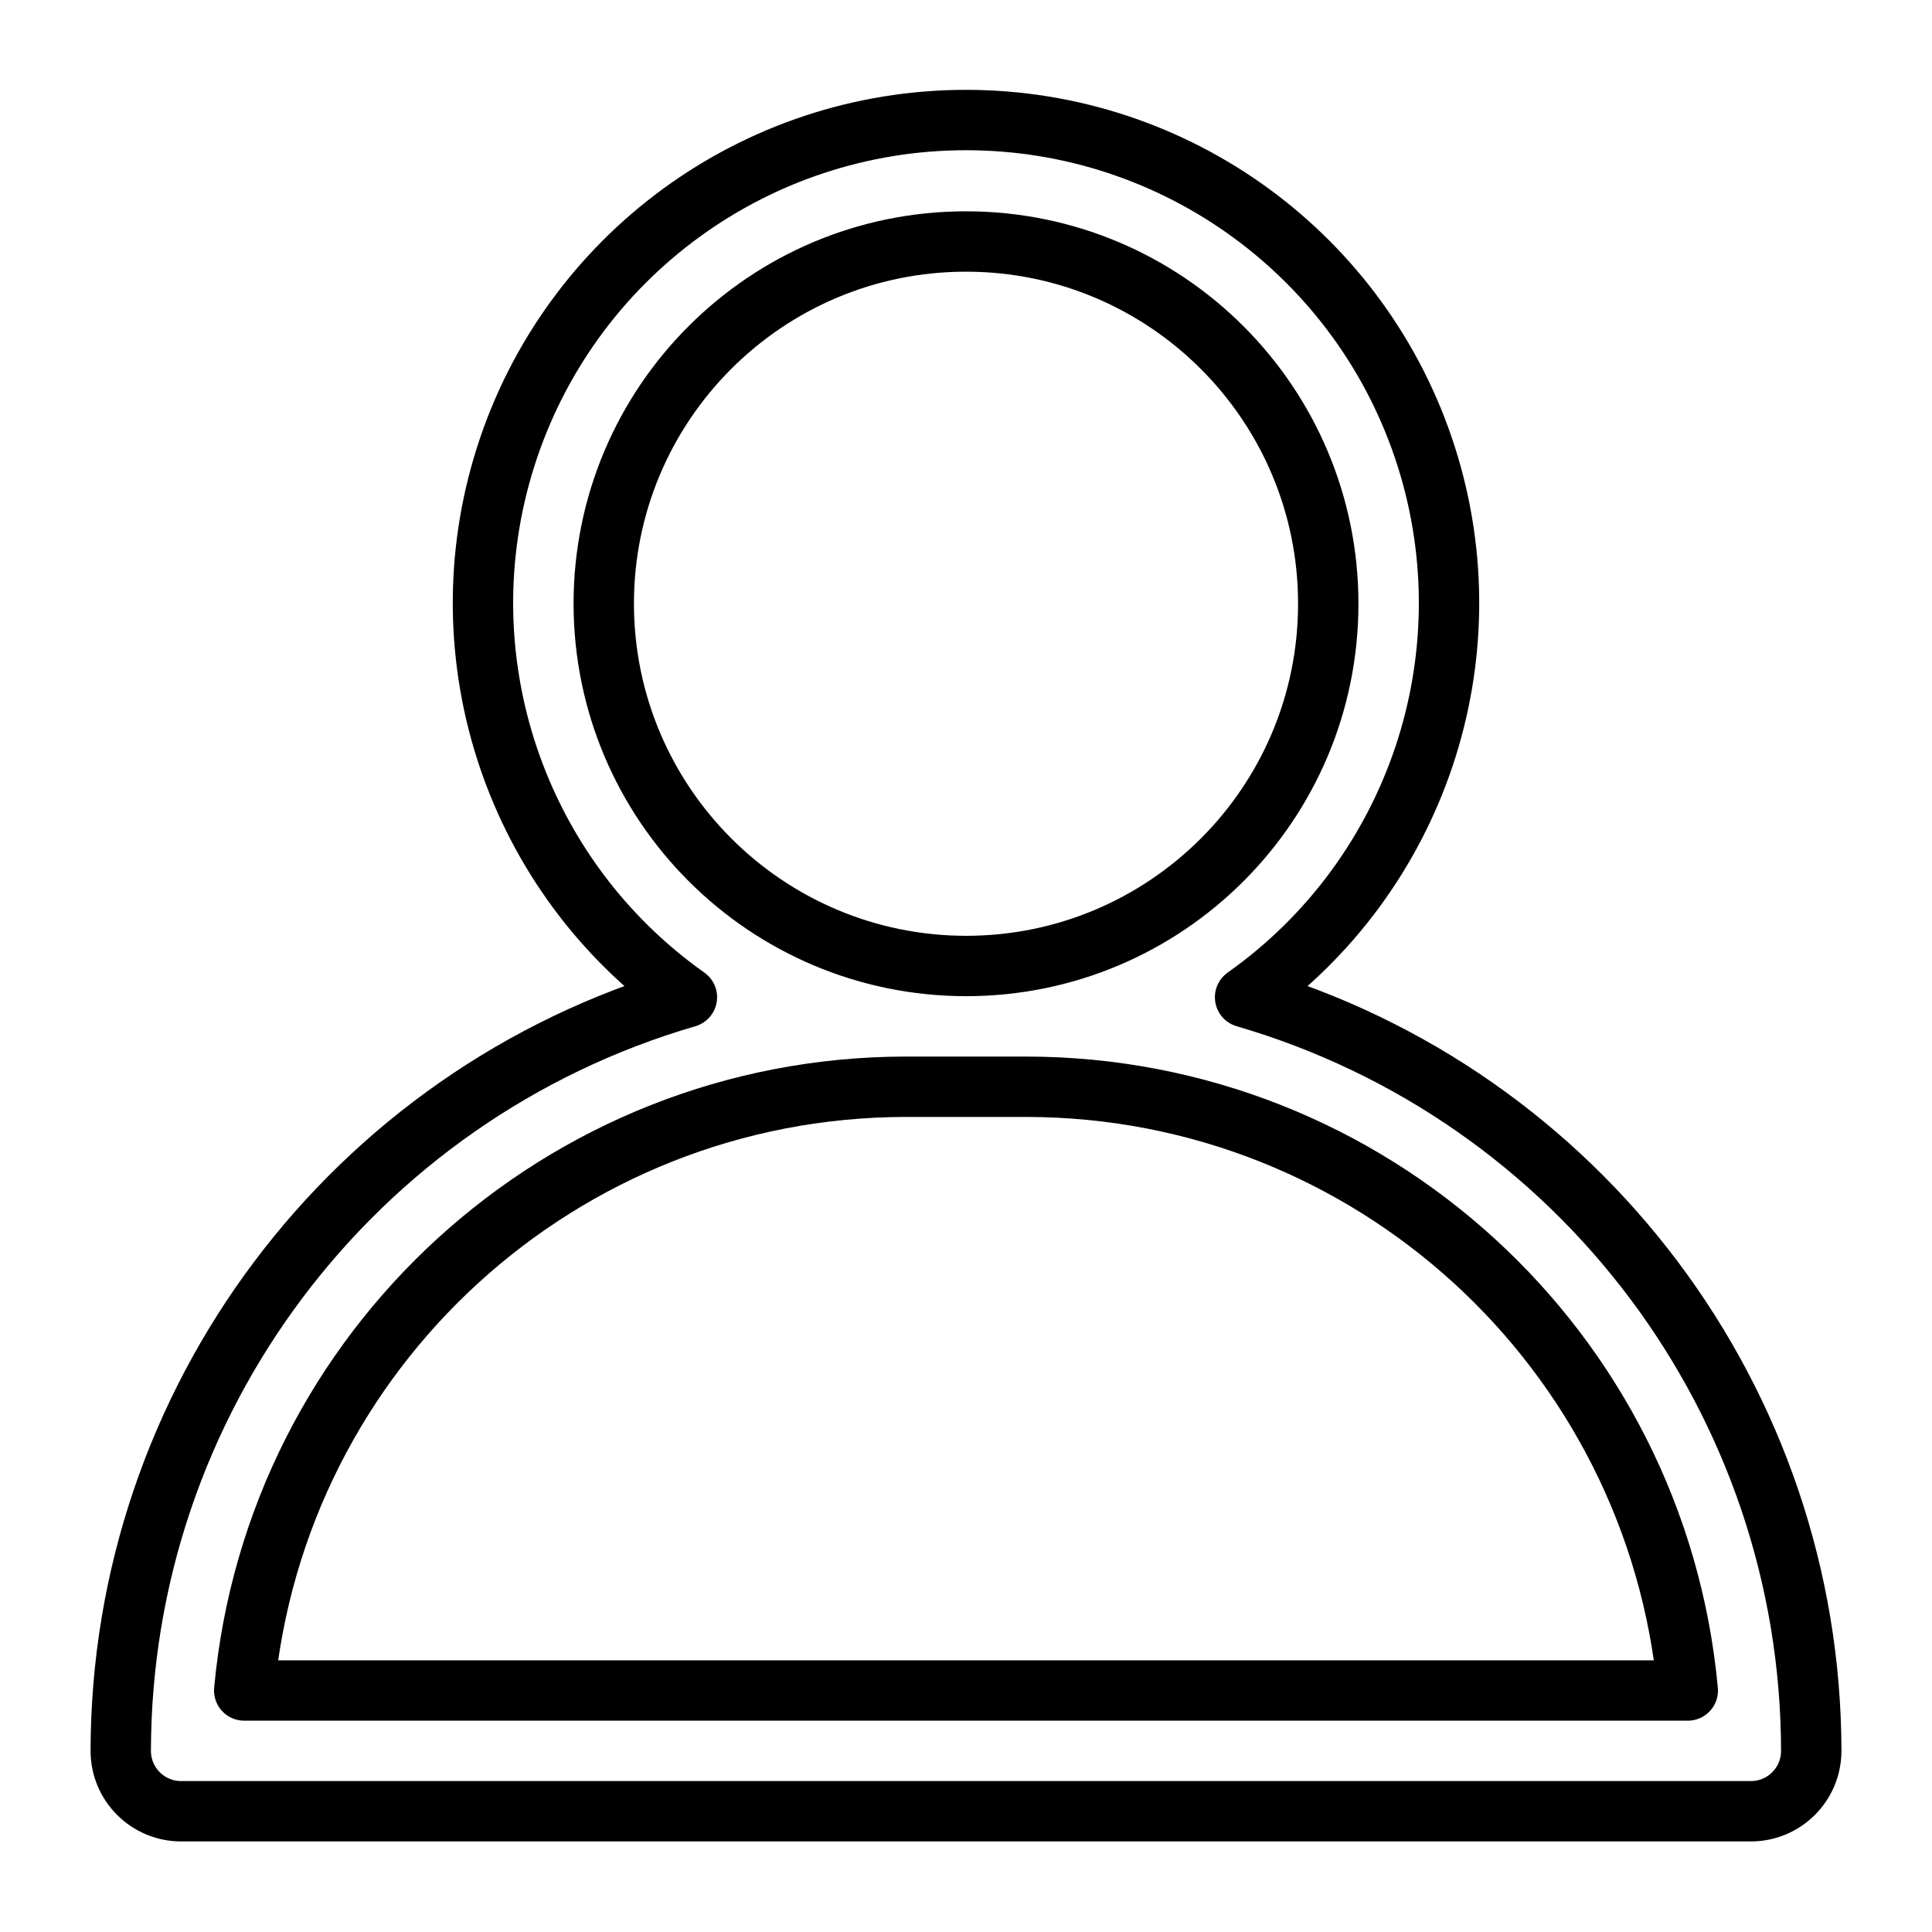
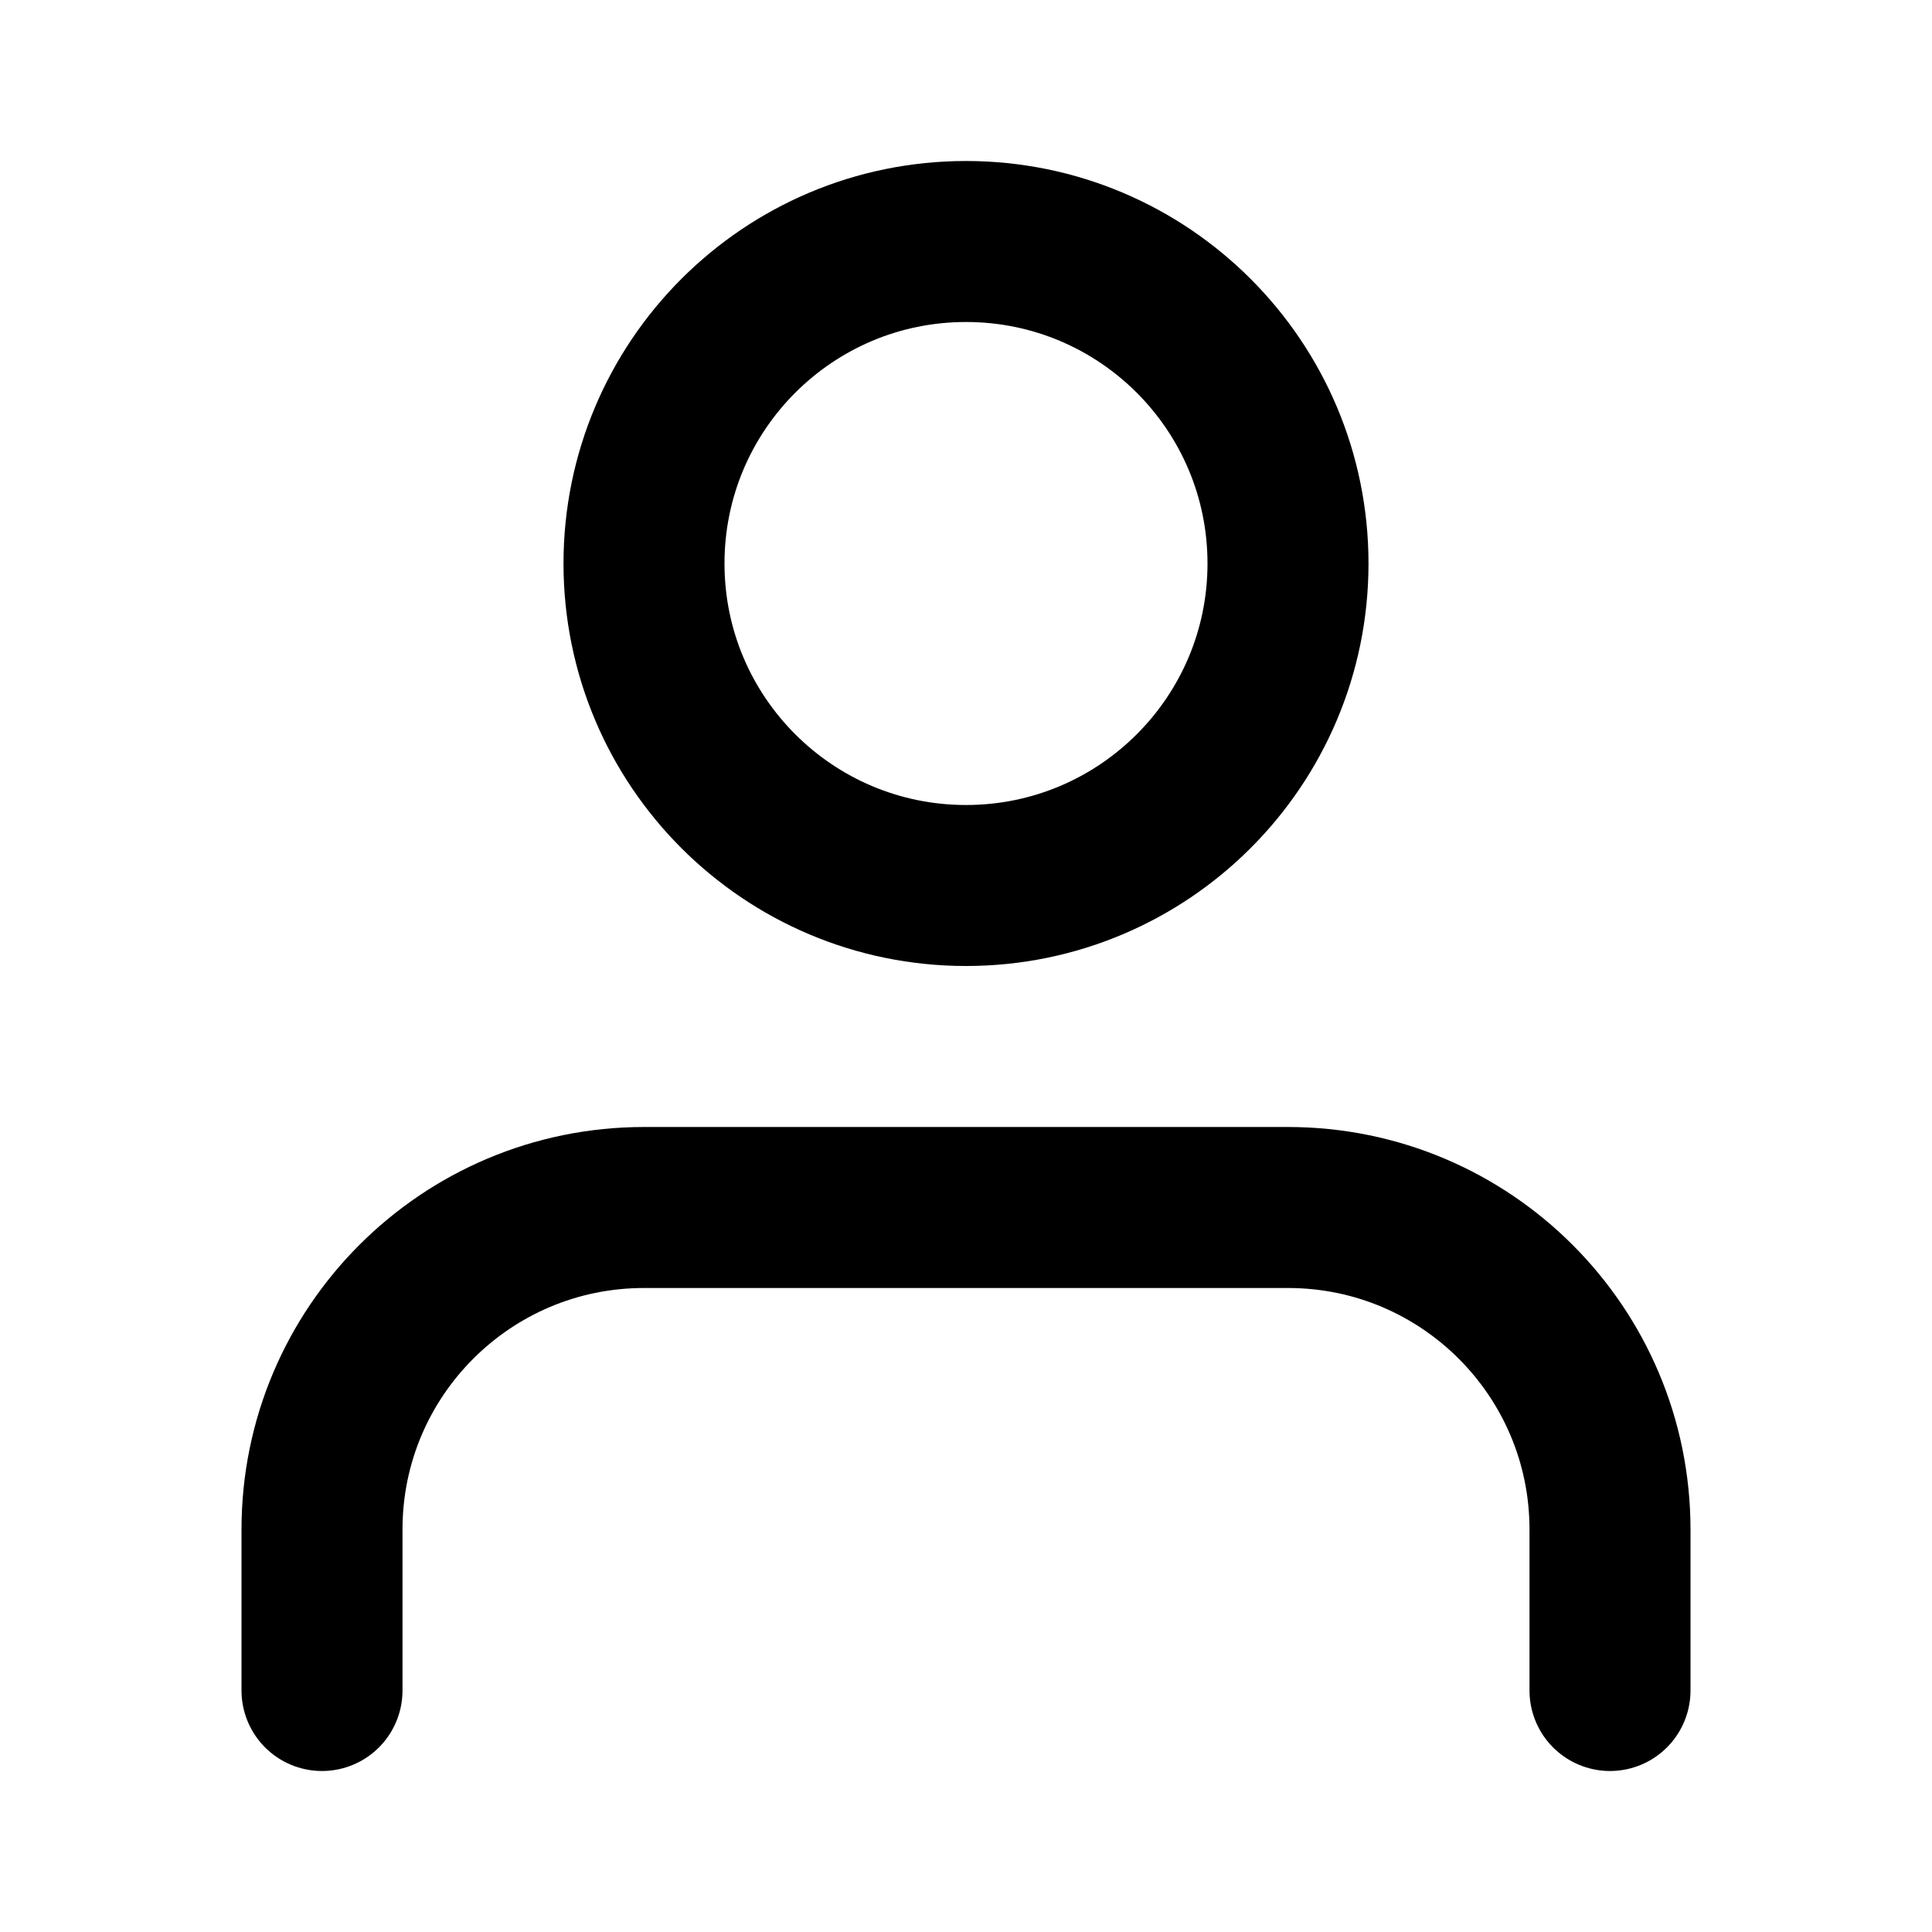
- <svg xmlns="http://www.w3.org/2000/svg" viewBox="0 0 64 64">
-   <g id="User">
-     <path width="24" height="24" viewBox="0 0 24 24" fill="none" stroke="currentColor" stroke-width="2" stroke-linecap="round" stroke-linejoin="round" class="feather feather-lock" d="M41.245,33.035a16,16,0,1,0-18.49,0A26.041,26.041,0,0,0,4,58a2,2,0,0,0,2,2H58a2,2,0,0,0,2-2A26.041,26.041,0,0,0,41.245,33.035ZM20,20A12,12,0,1,1,32,32,12.014,12.014,0,0,1,20,20ZM8.09,56A22.029,22.029,0,0,1,30,36h4A22.029,22.029,0,0,1,55.91,56Z" />
-   </g>
+ <svg xmlns="http://www.w3.org/2000/svg" width="24" height="24" viewBox="0 0 24 24" fill="none" stroke="currentColor" stroke-width="2" stroke-linecap="round" stroke-linejoin="round" class="feather feather-user">
+   <path d="M20 21v-2a4 4 0 0 0-4-4H8a4 4 0 0 0-4 4v2" />
+   <circle cx="12" cy="7" r="4" />
</svg>
